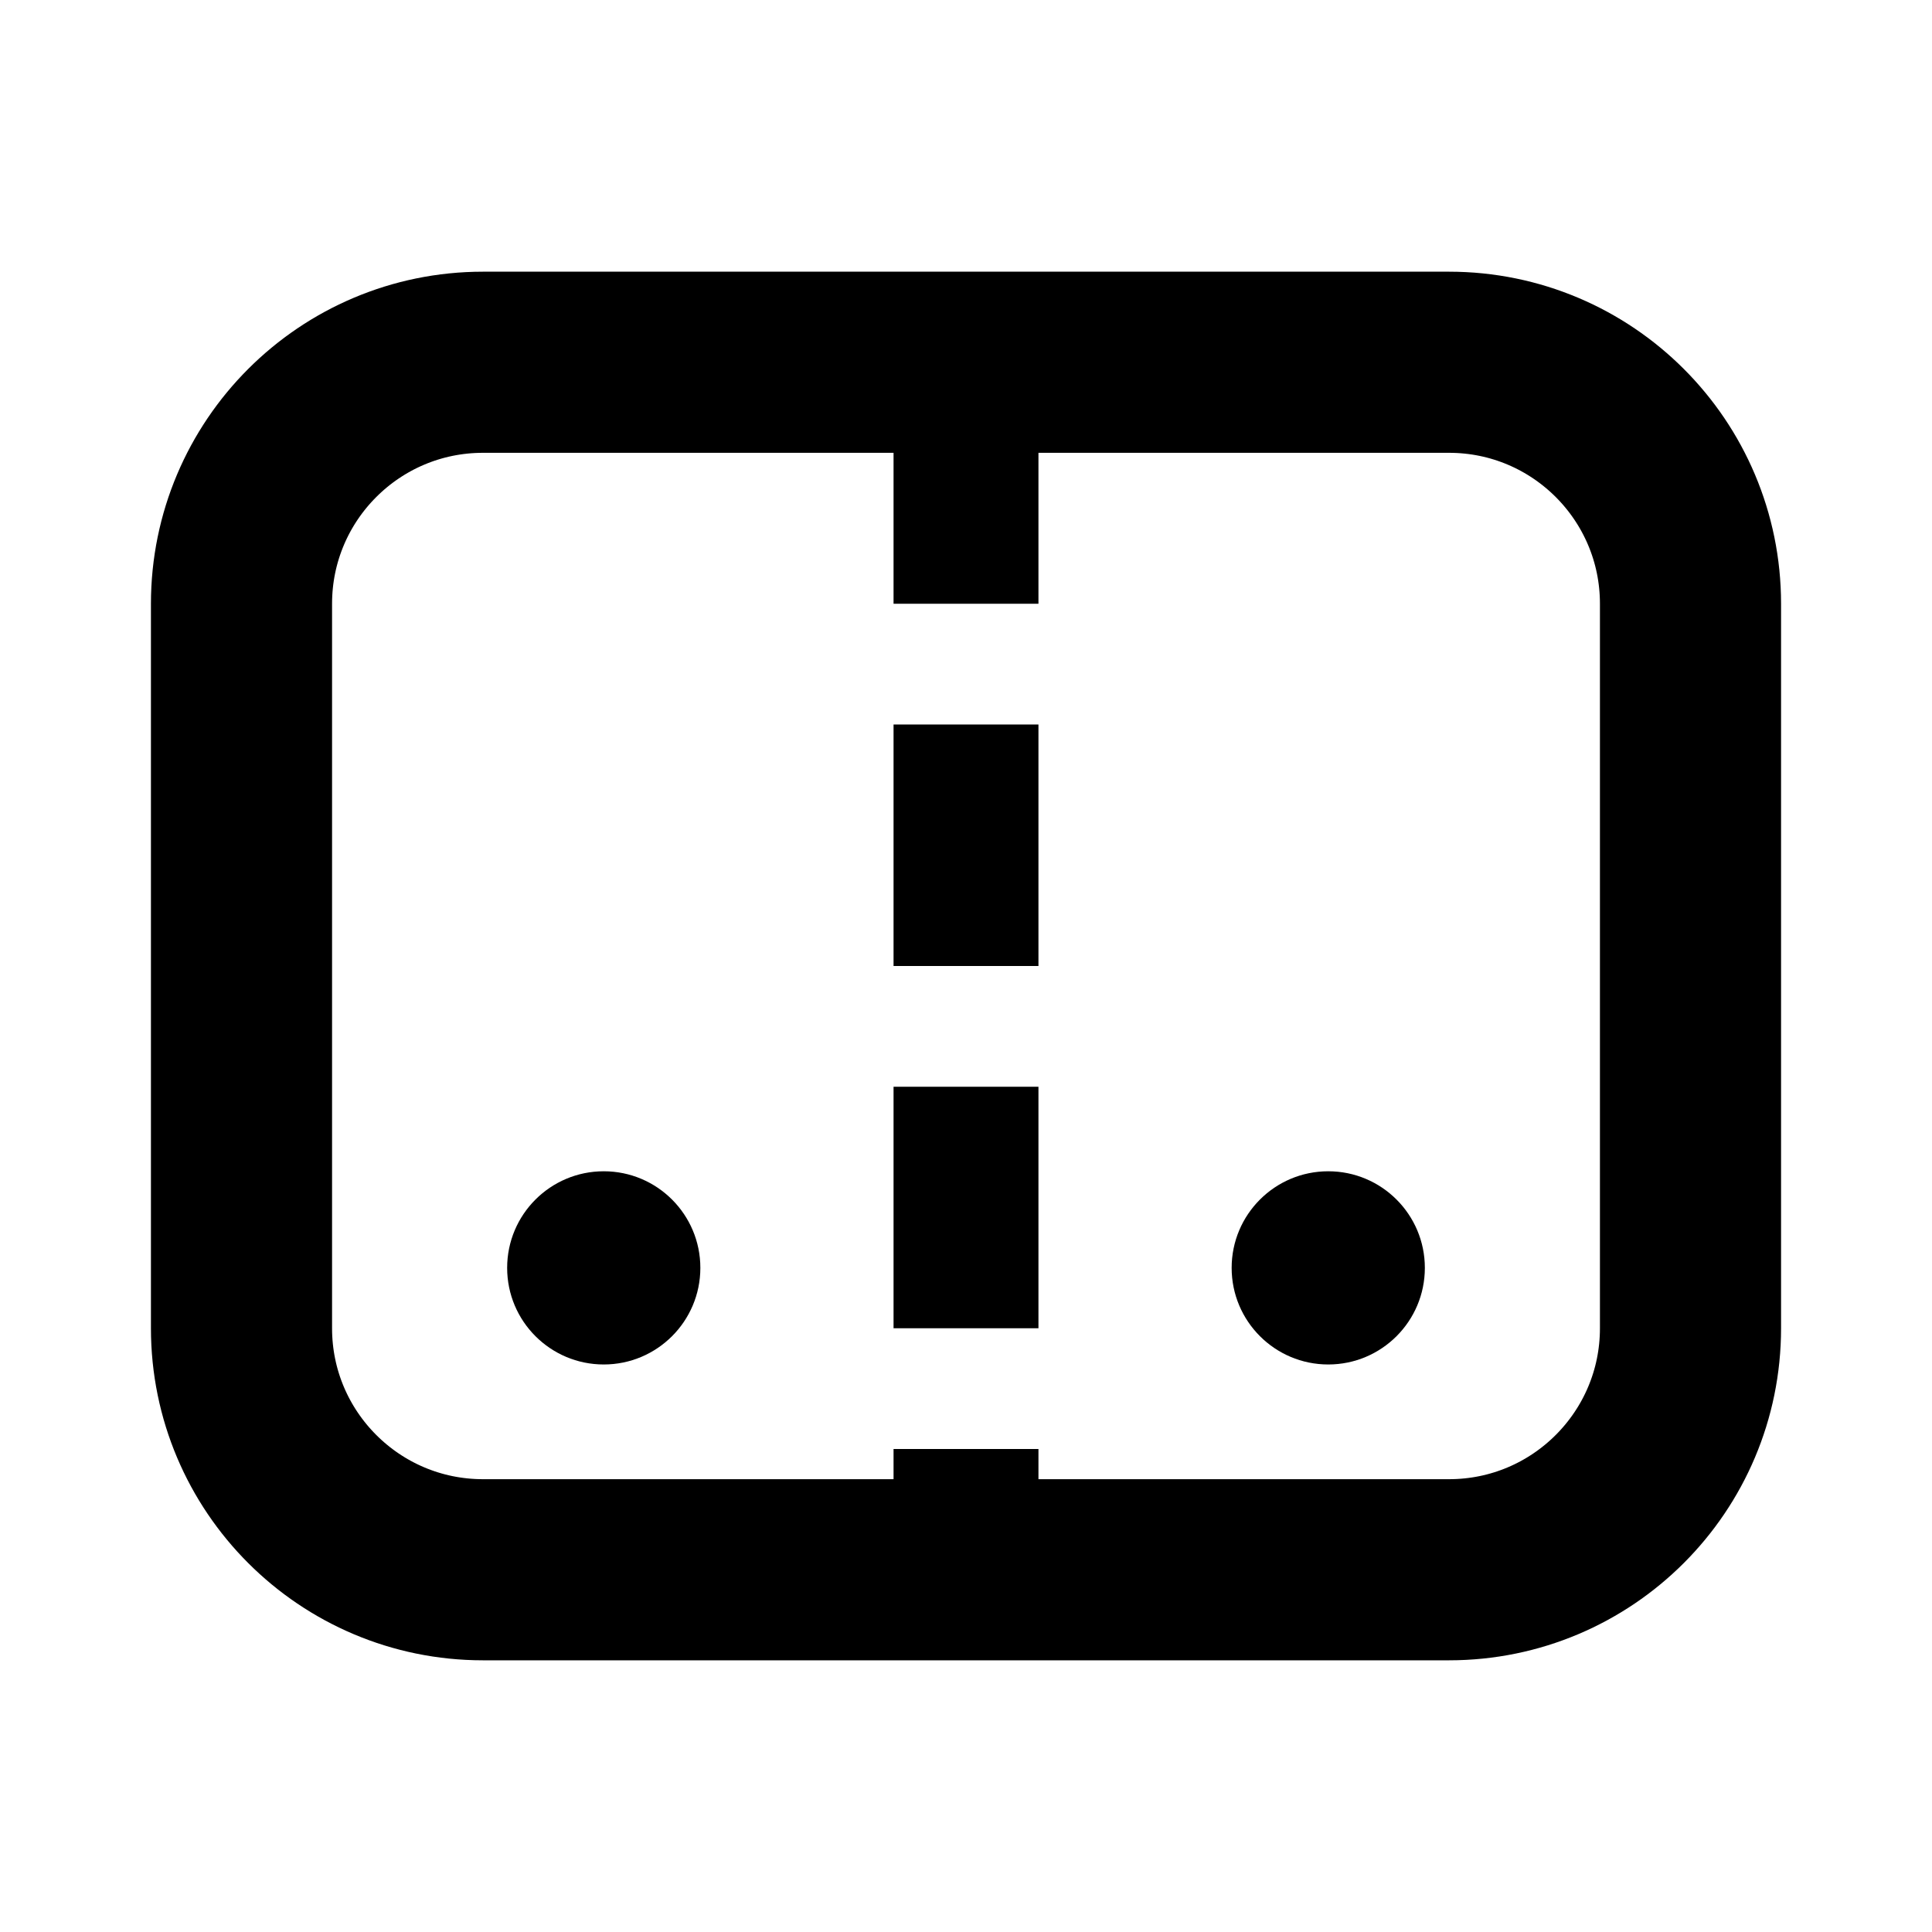
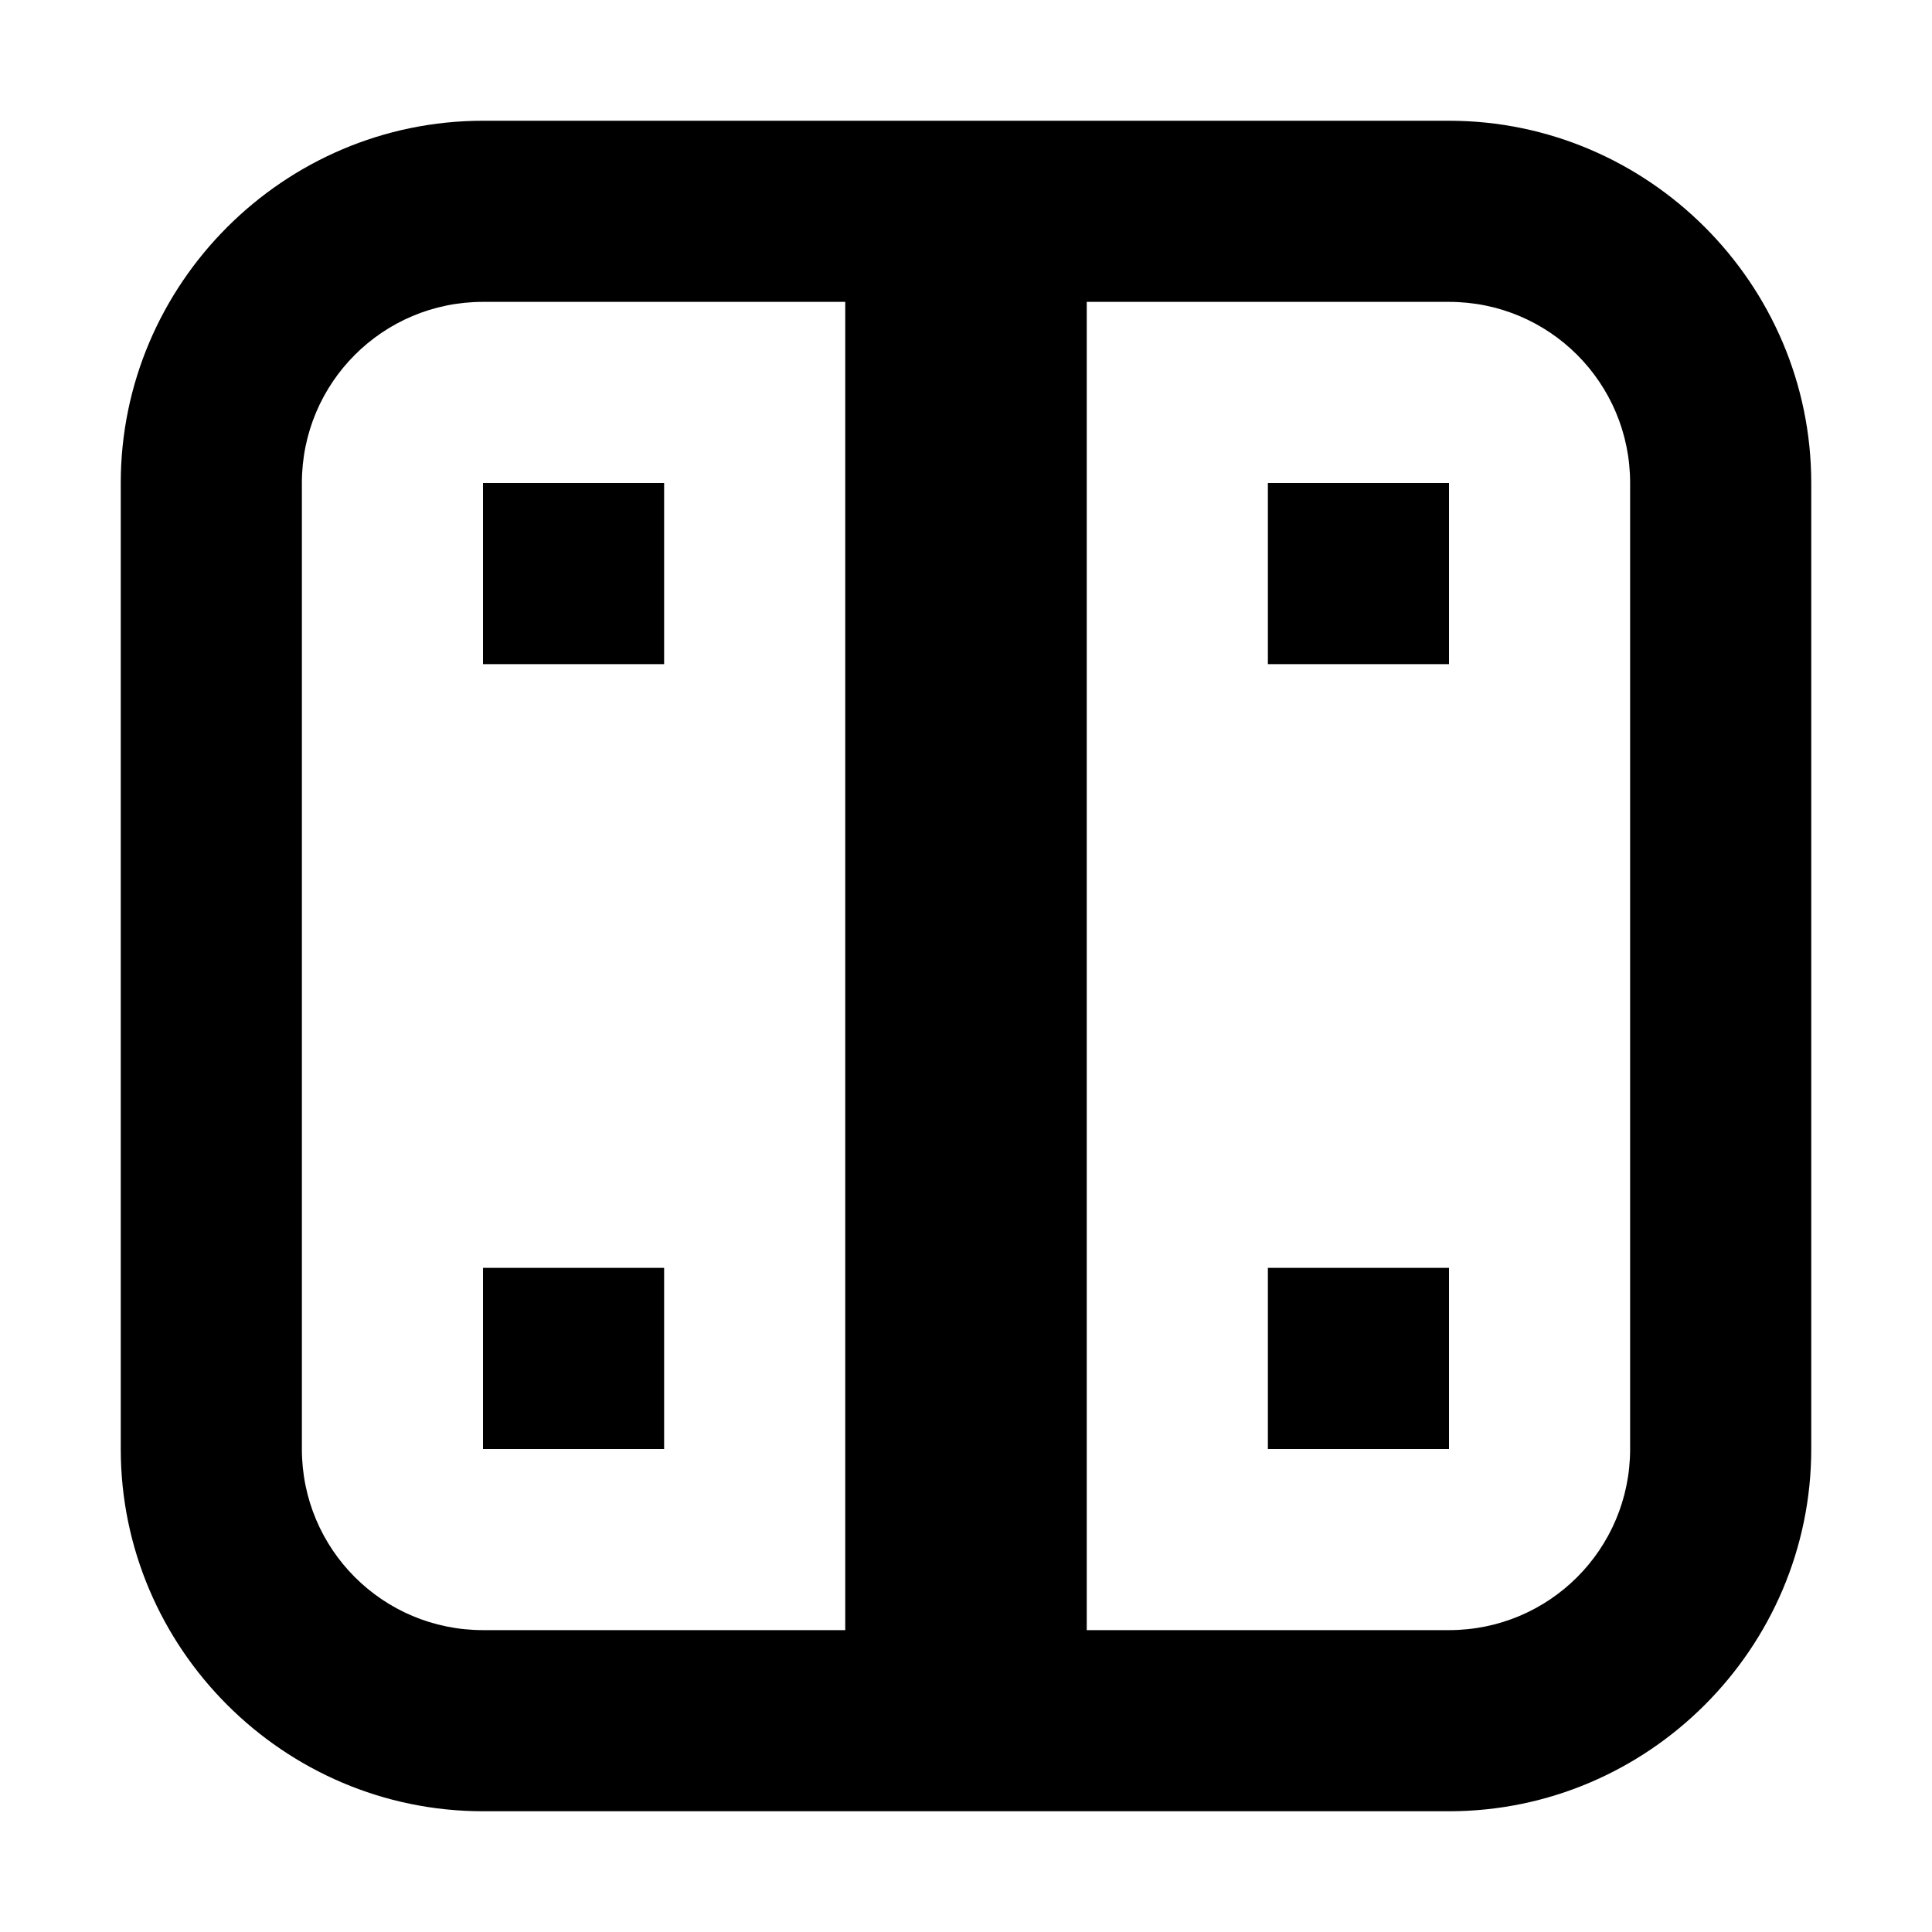
<svg xmlns="http://www.w3.org/2000/svg" width="16" height="16" viewBox="0 0 16 16">
-   <rect x="2" y="3" width="12" height="10" rx="2" fill="none" stroke="currentColor" stroke-width="1.5" />
-   <line x1="8" y1="3" x2="8" y2="13" stroke="currentColor" stroke-width="1.2" stroke-dasharray="2 1" />
-   <circle cx="5" cy="10.5" r="0.8" fill="currentColor" />
-   <circle cx="11" cy="10.5" r="0.8" fill="currentColor" />
+   <path fill="currentColor" class="ColorScheme-Text" fill-rule="evenodd" d="M 4 1 L 12 1 C 13.65 1 15 2.35 15 4 L 15 12 C 15 13.65 13.65 15 12 15 L 4 15 C 2.35 15 1 13.65 1 12 L 1 4 C 1 2.35 2.35 1 4 1 Z M 4 2.5 L 7 2.5 L 7 13.5 L 4 13.5 C 3.17 13.5 2.5 12.83 2.5 12 L 2.5 4 C 2.5 3.17 3.17 2.5 4 2.5 Z M 9 2.5 L 12 2.5 C 12.83 2.5 13.5 3.17 13.5 4 L 13.5 12 C 13.5 12.83 12.83 13.5 12 13.5 L 9 13.5 Z M 4 4 L 5.5 4 L 5.5 5.5 L 4 5.5 Z M 10.5 4 L 12 4 L 12 5.5 L 10.5 5.5 Z M 4 10.5 L 5.5 10.5 L 5.5 12 L 4 12 Z M 10.5 10.5 L 12 10.5 L 12 12 L 10.5 12 Z" />
</svg>
